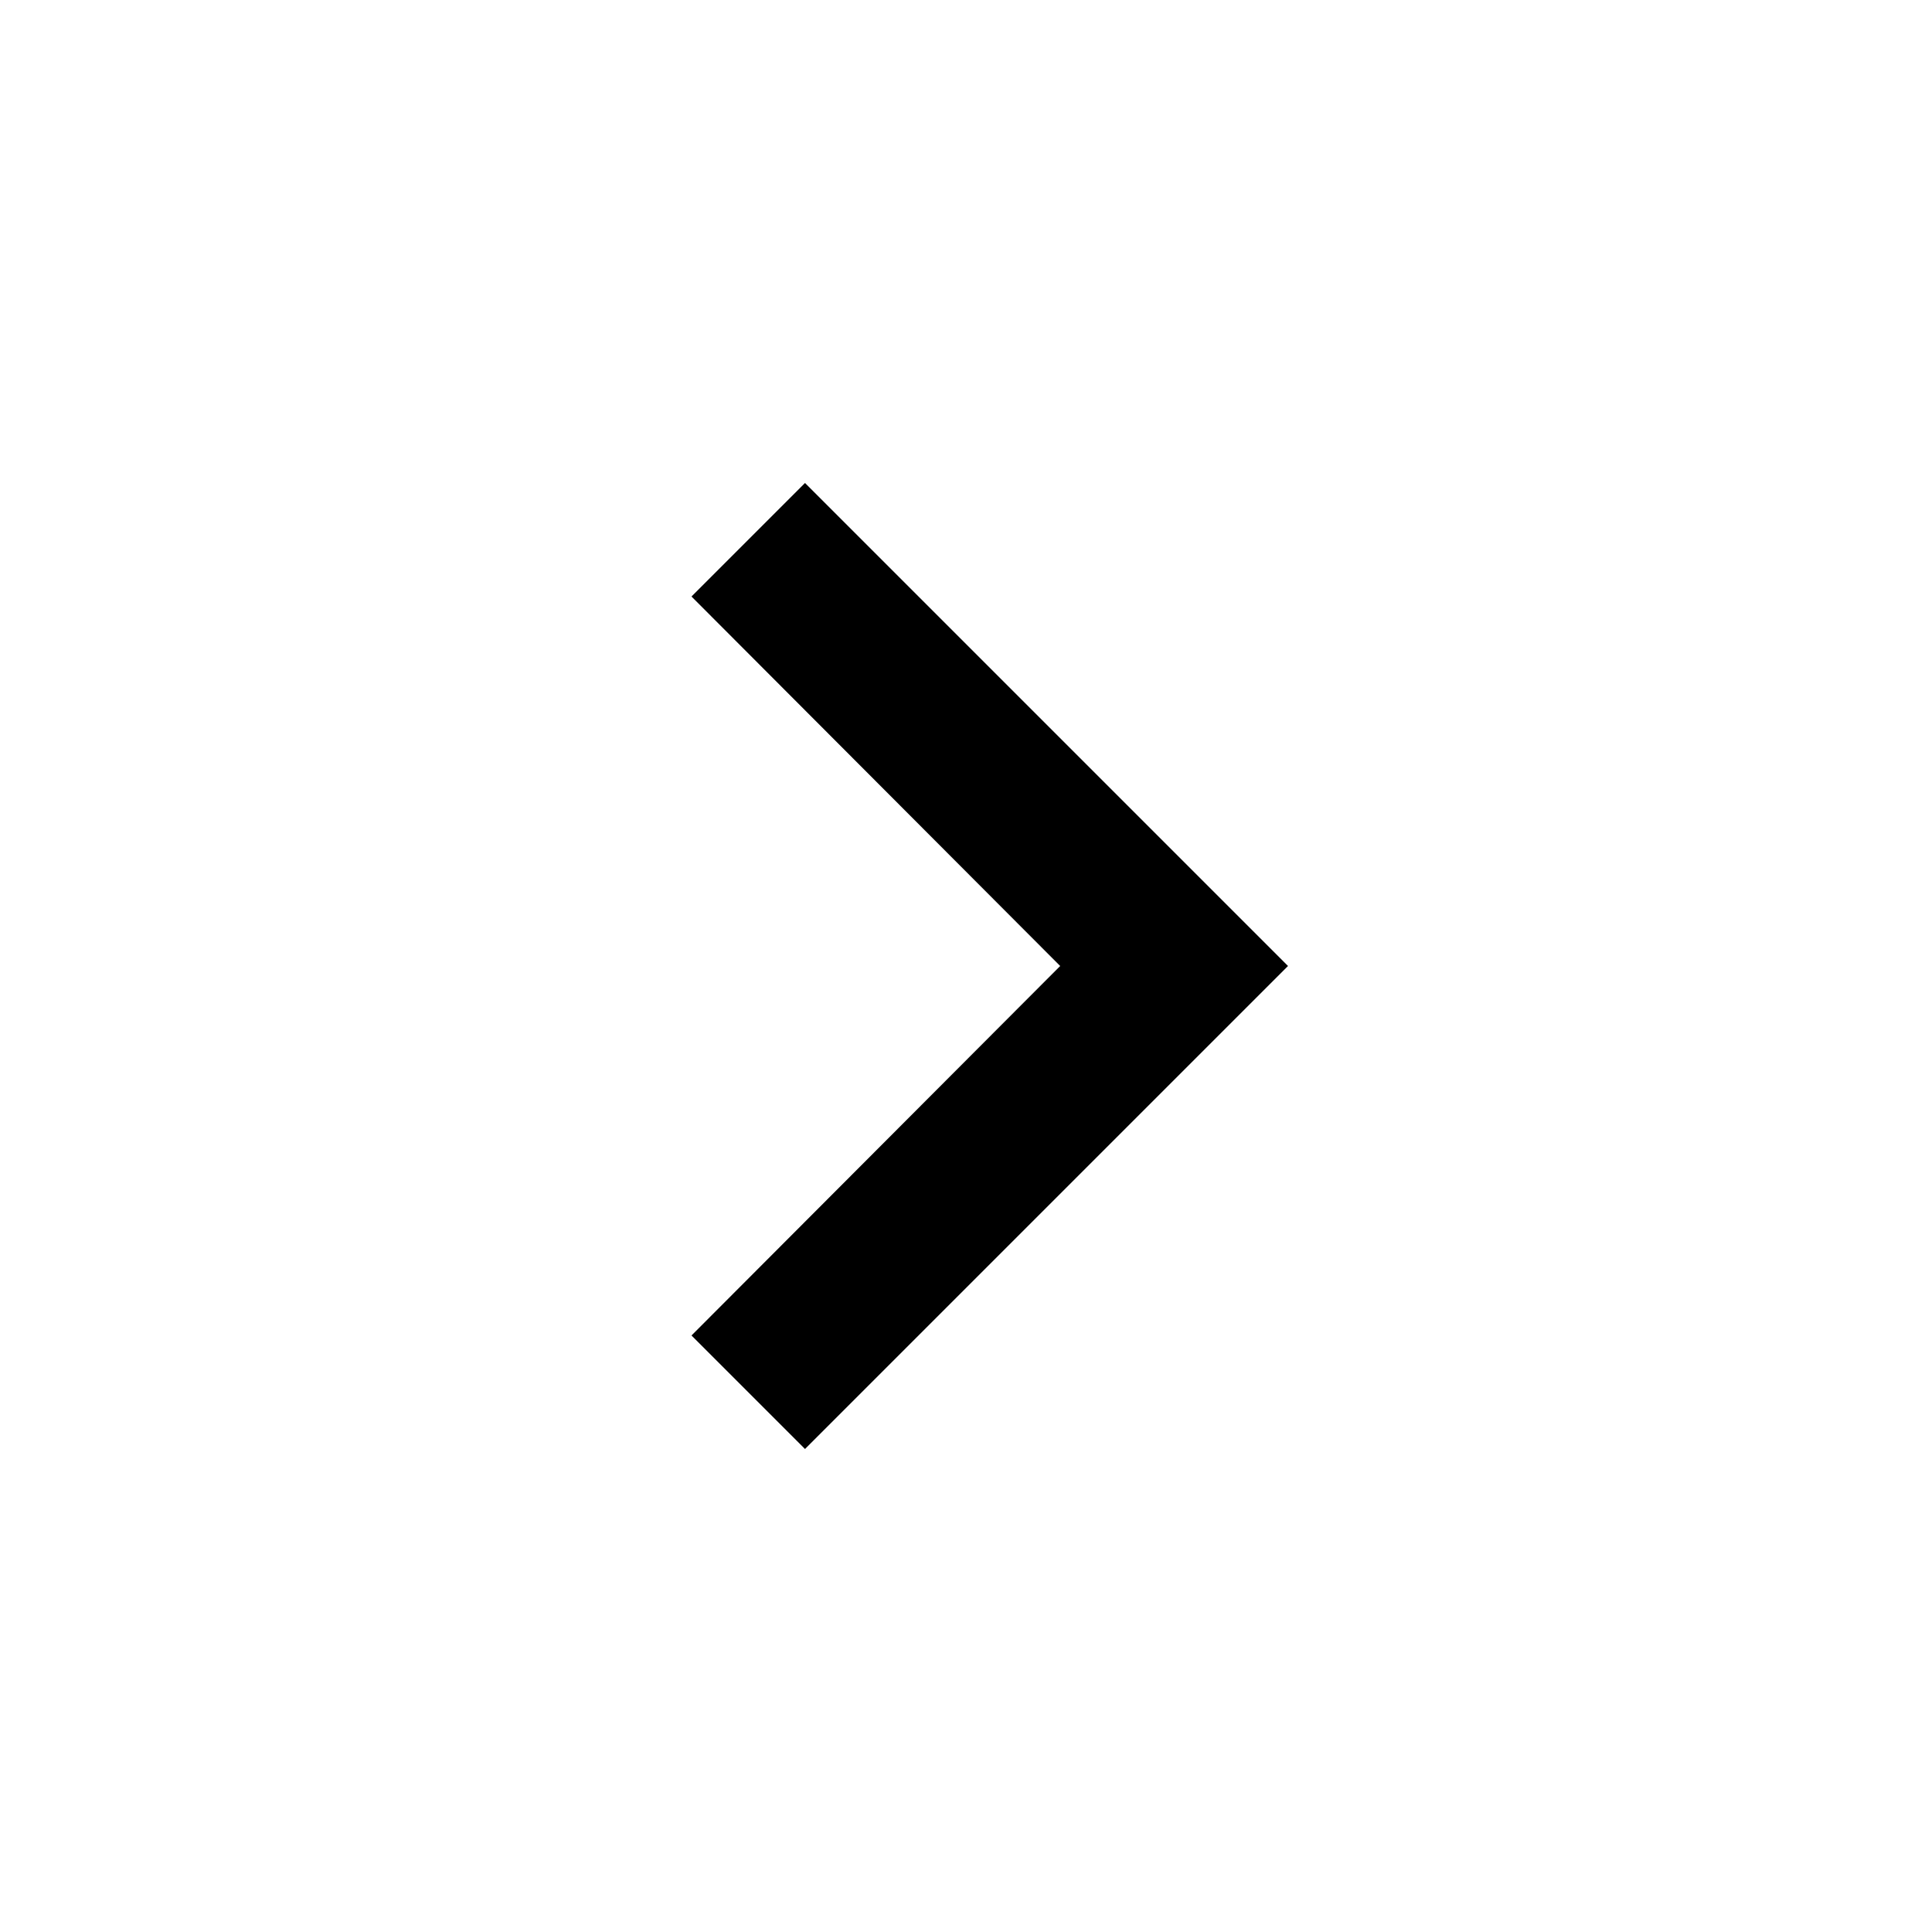
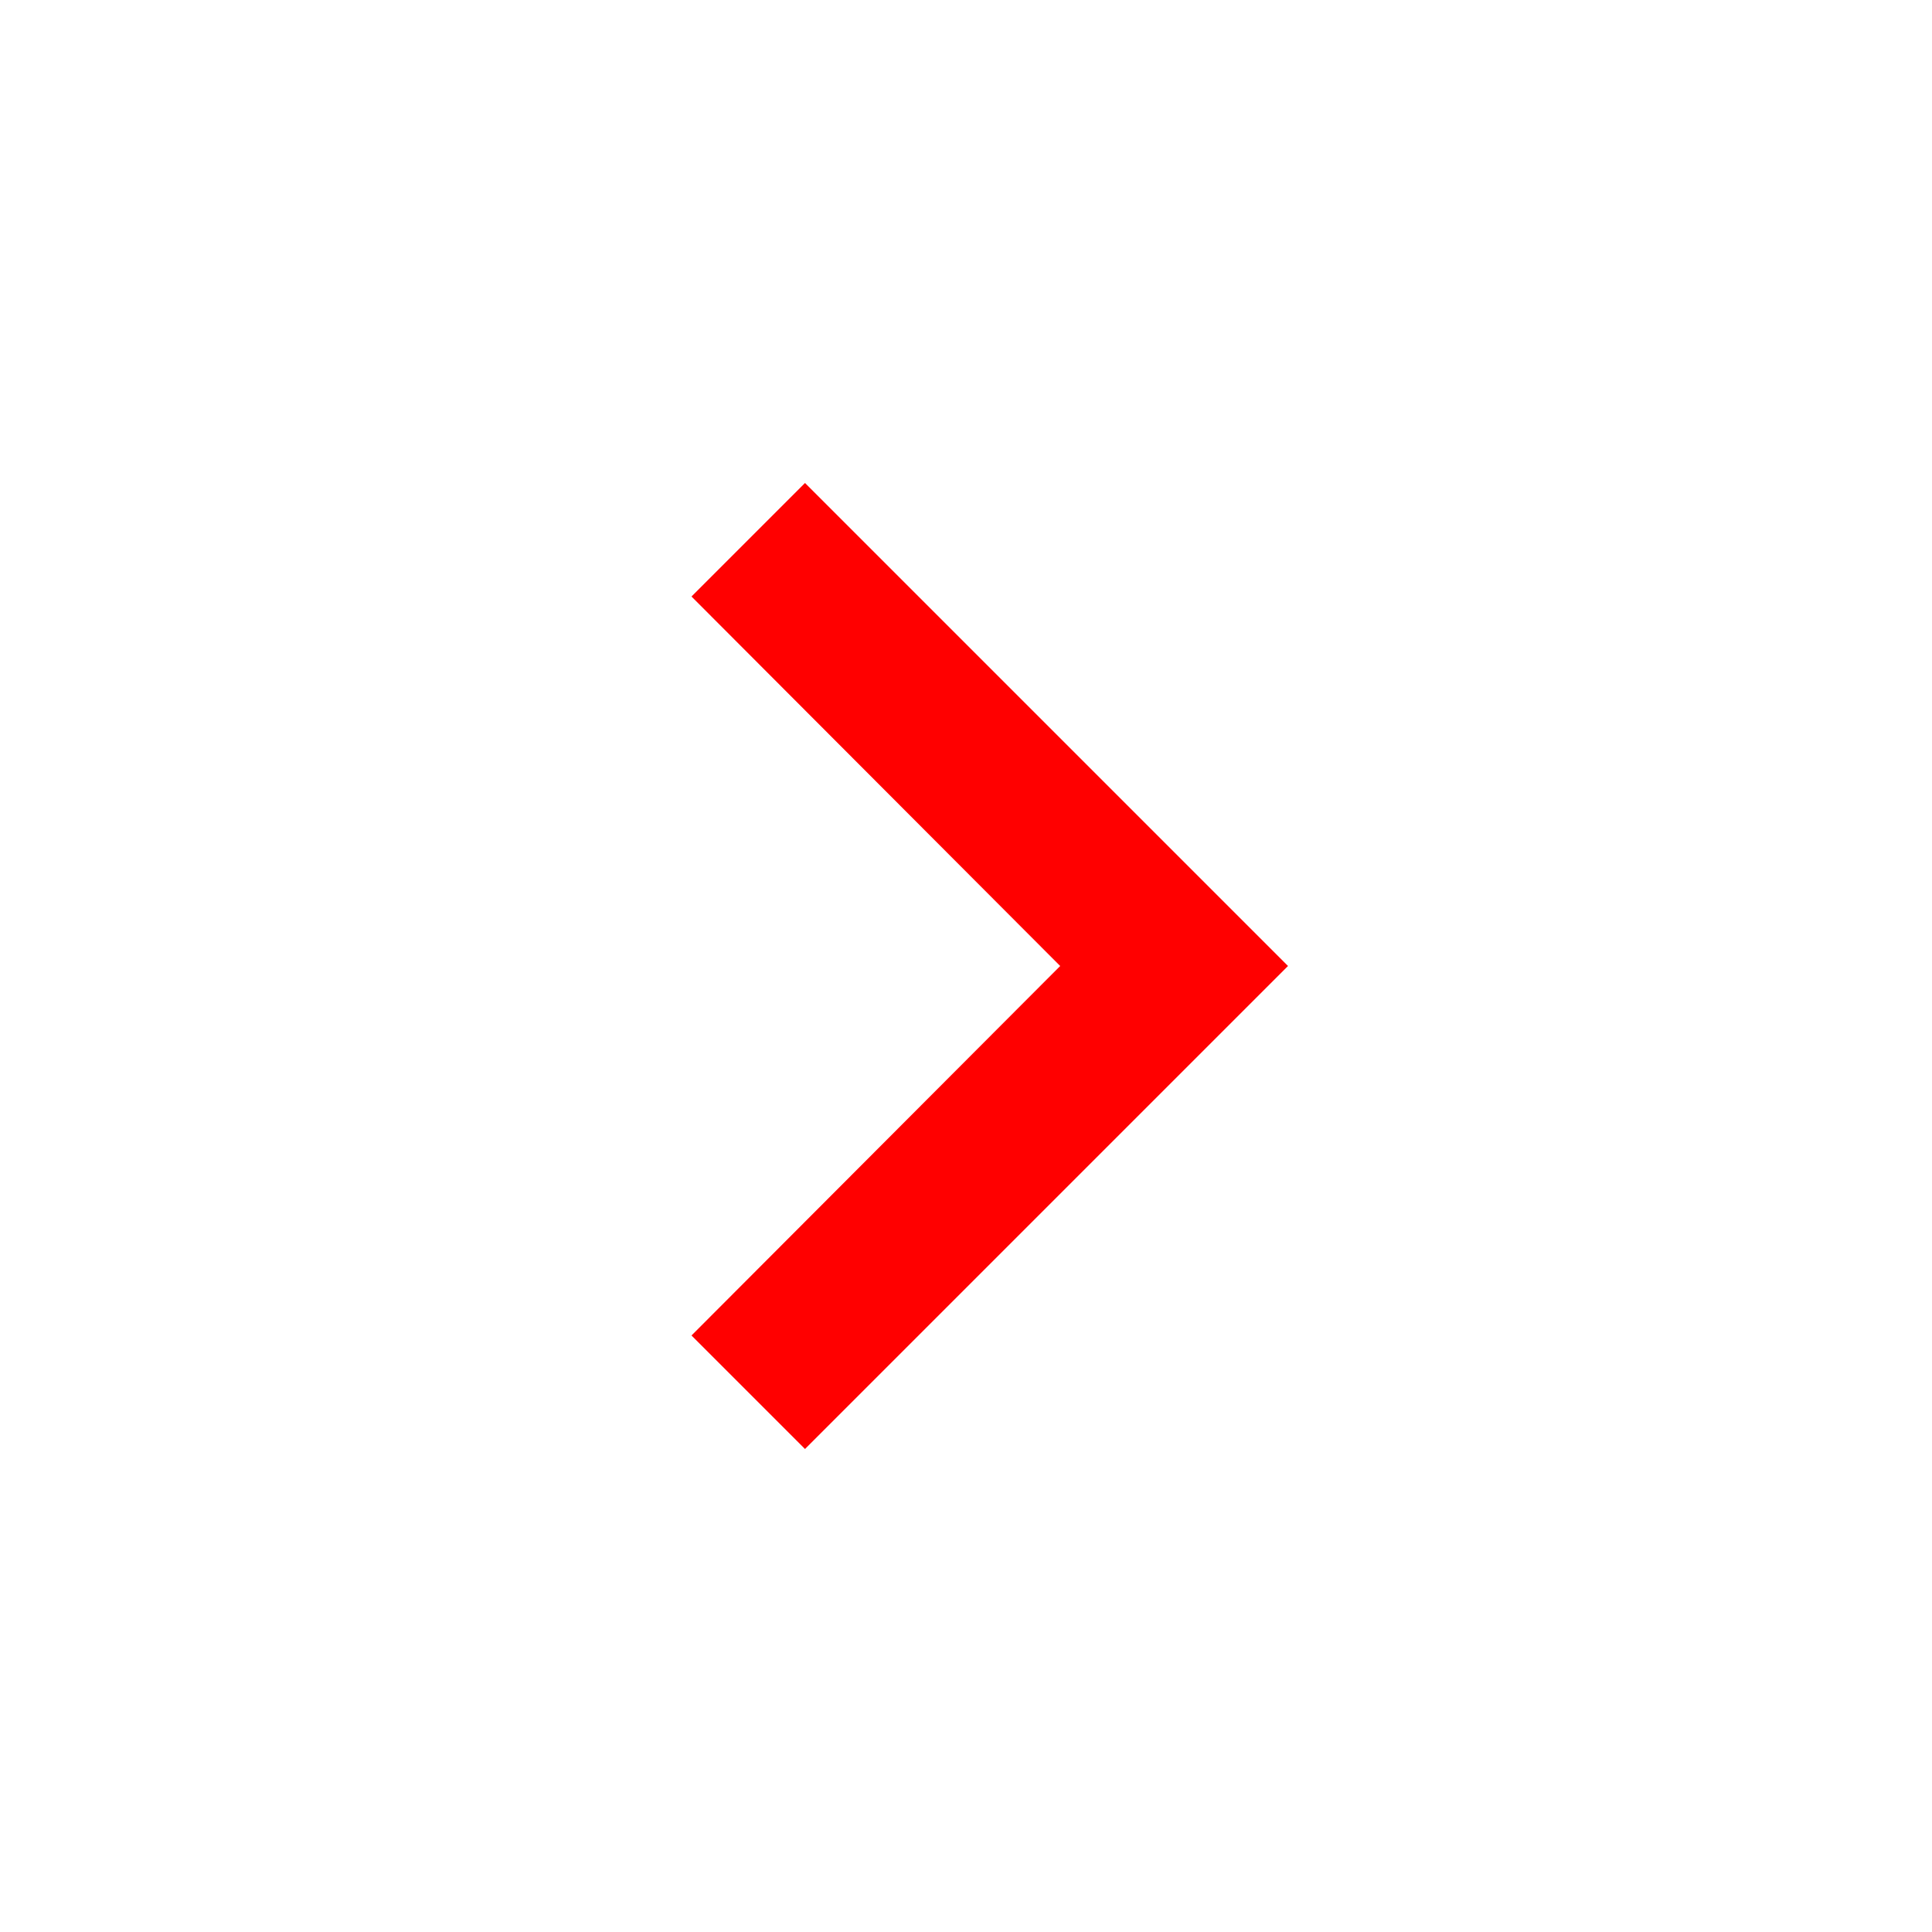
- <svg xmlns="http://www.w3.org/2000/svg" fill="#000000" height="24" viewBox="0 0 24 24" width="24">
+ <svg xmlns="http://www.w3.org/2000/svg" fill="#ff0000" height="24" viewBox="0 0 24 24" width="24">
  <path d="M10 6L8.59 7.41 13.17 12l-4.58 4.59L10 18l6-6z" />
  <path d="M0 0h24v24H0z" fill="none" />
</svg>
